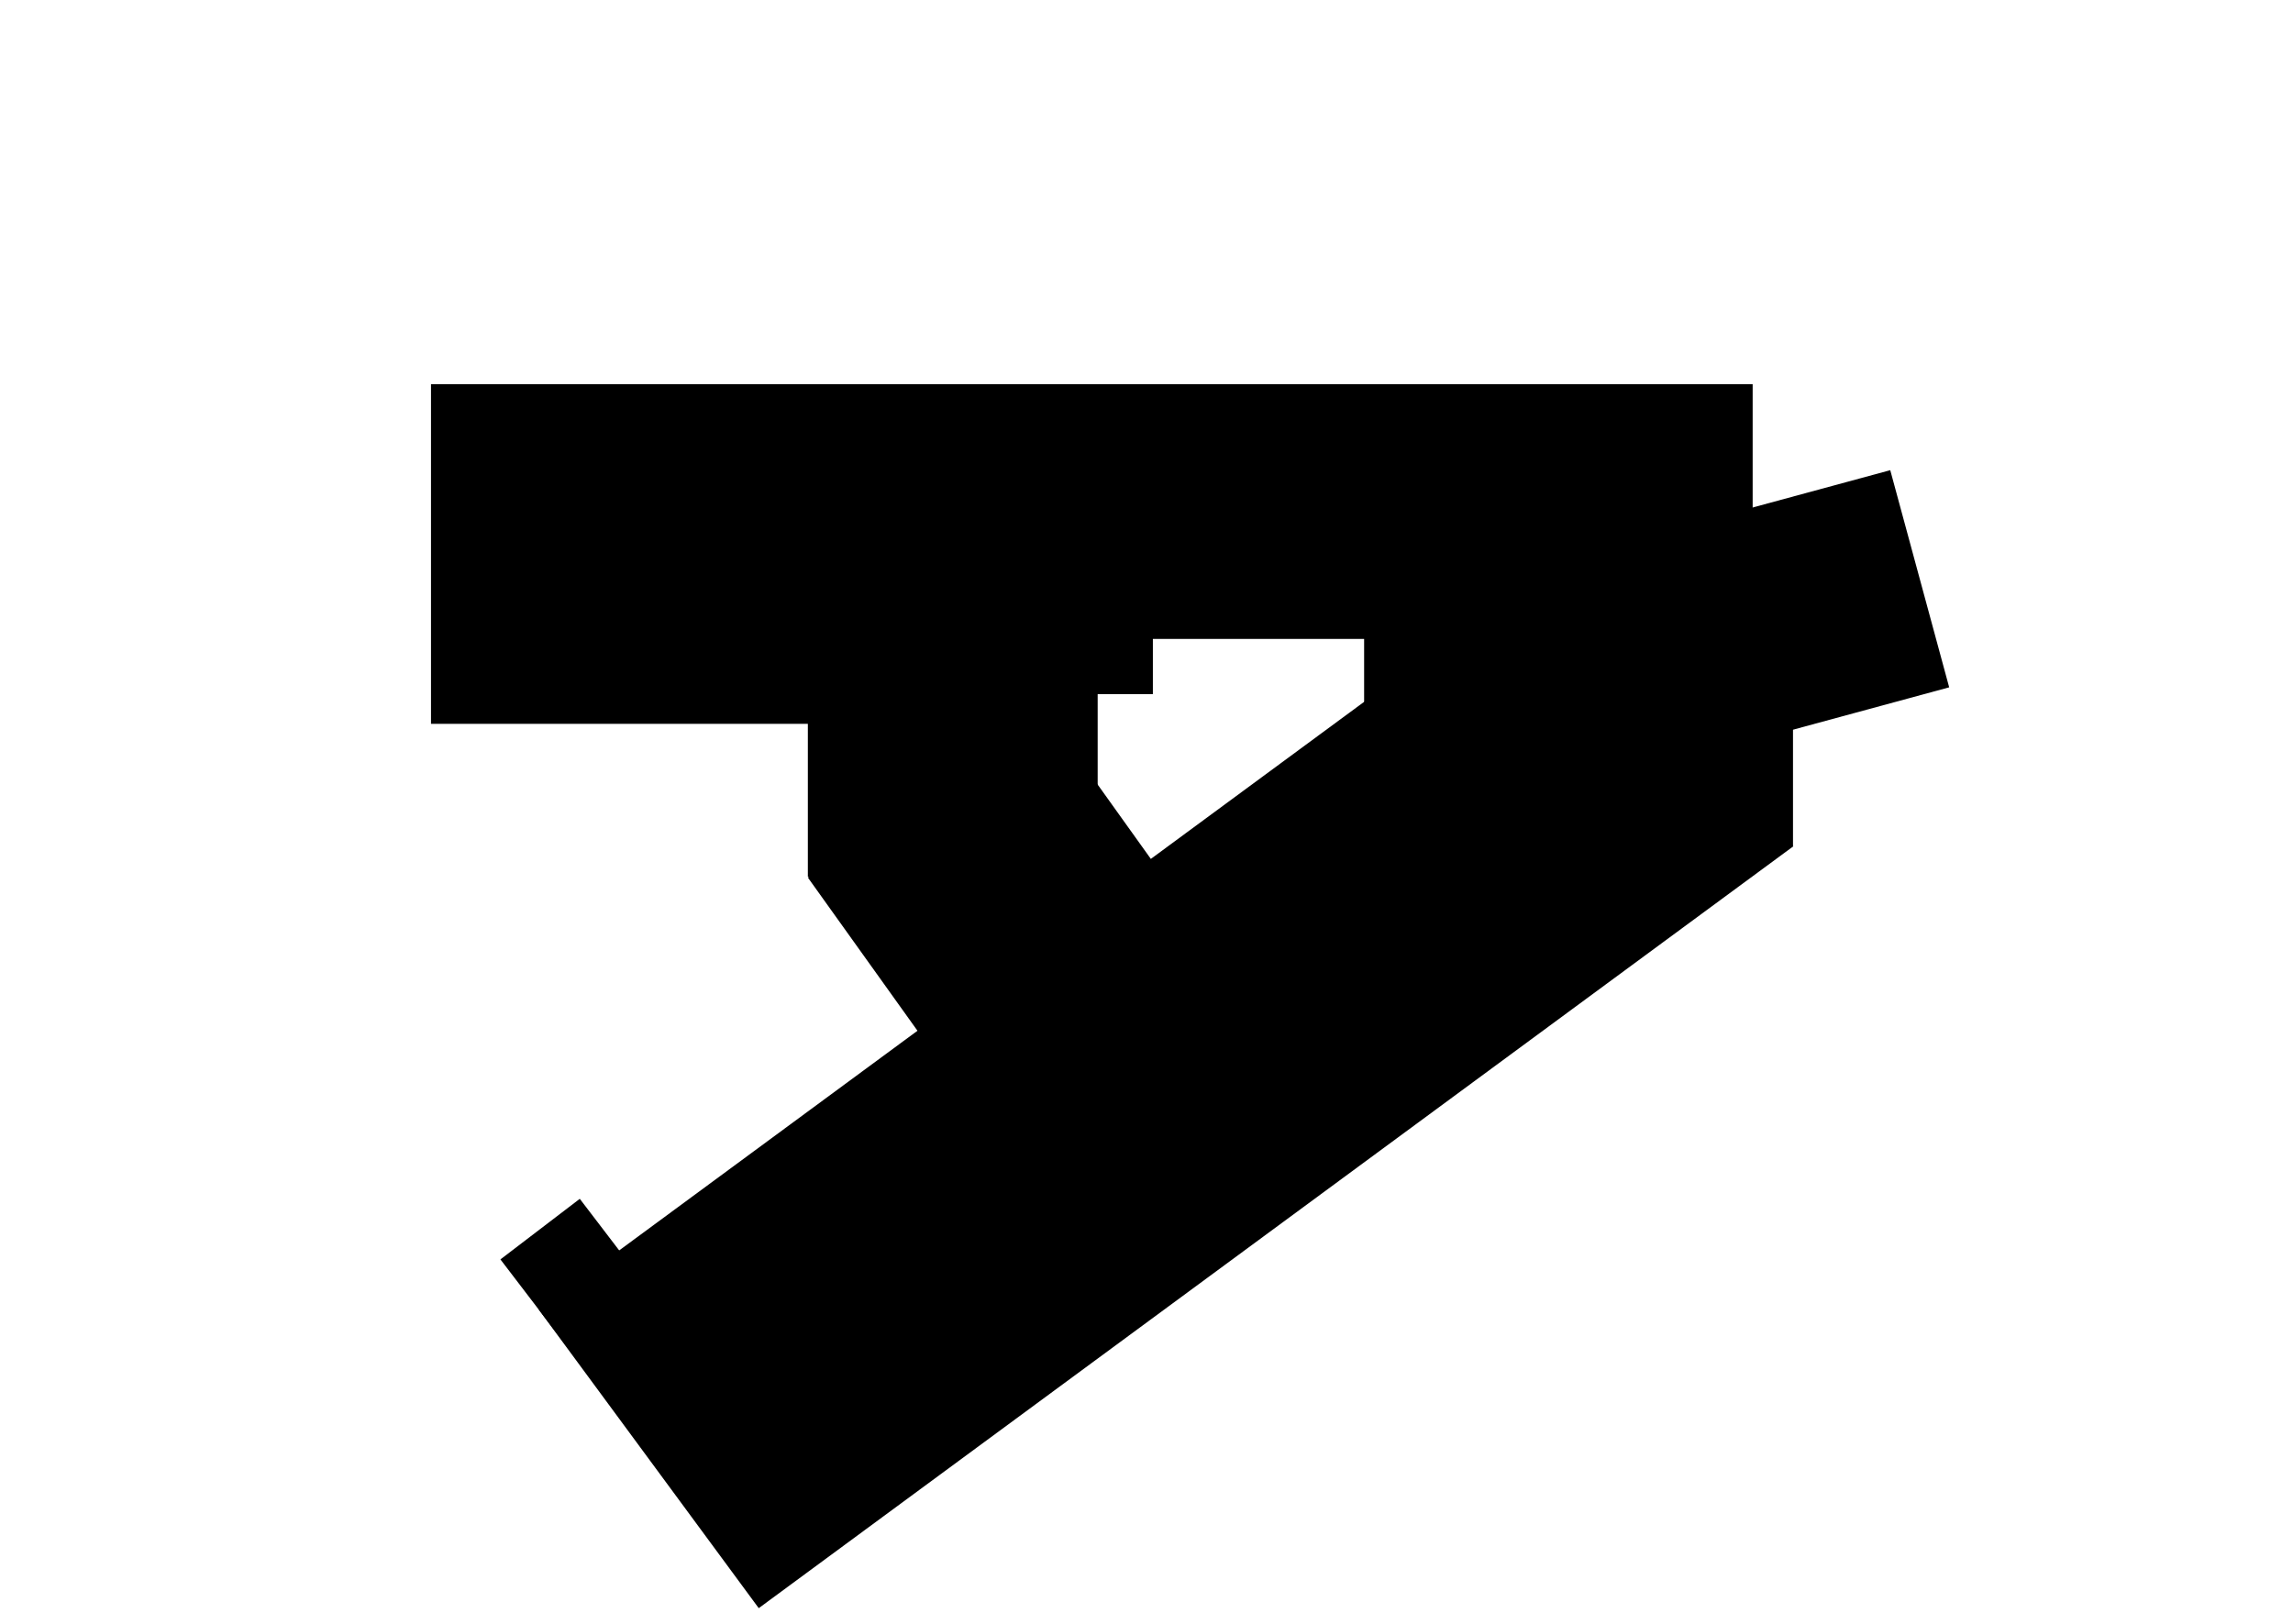
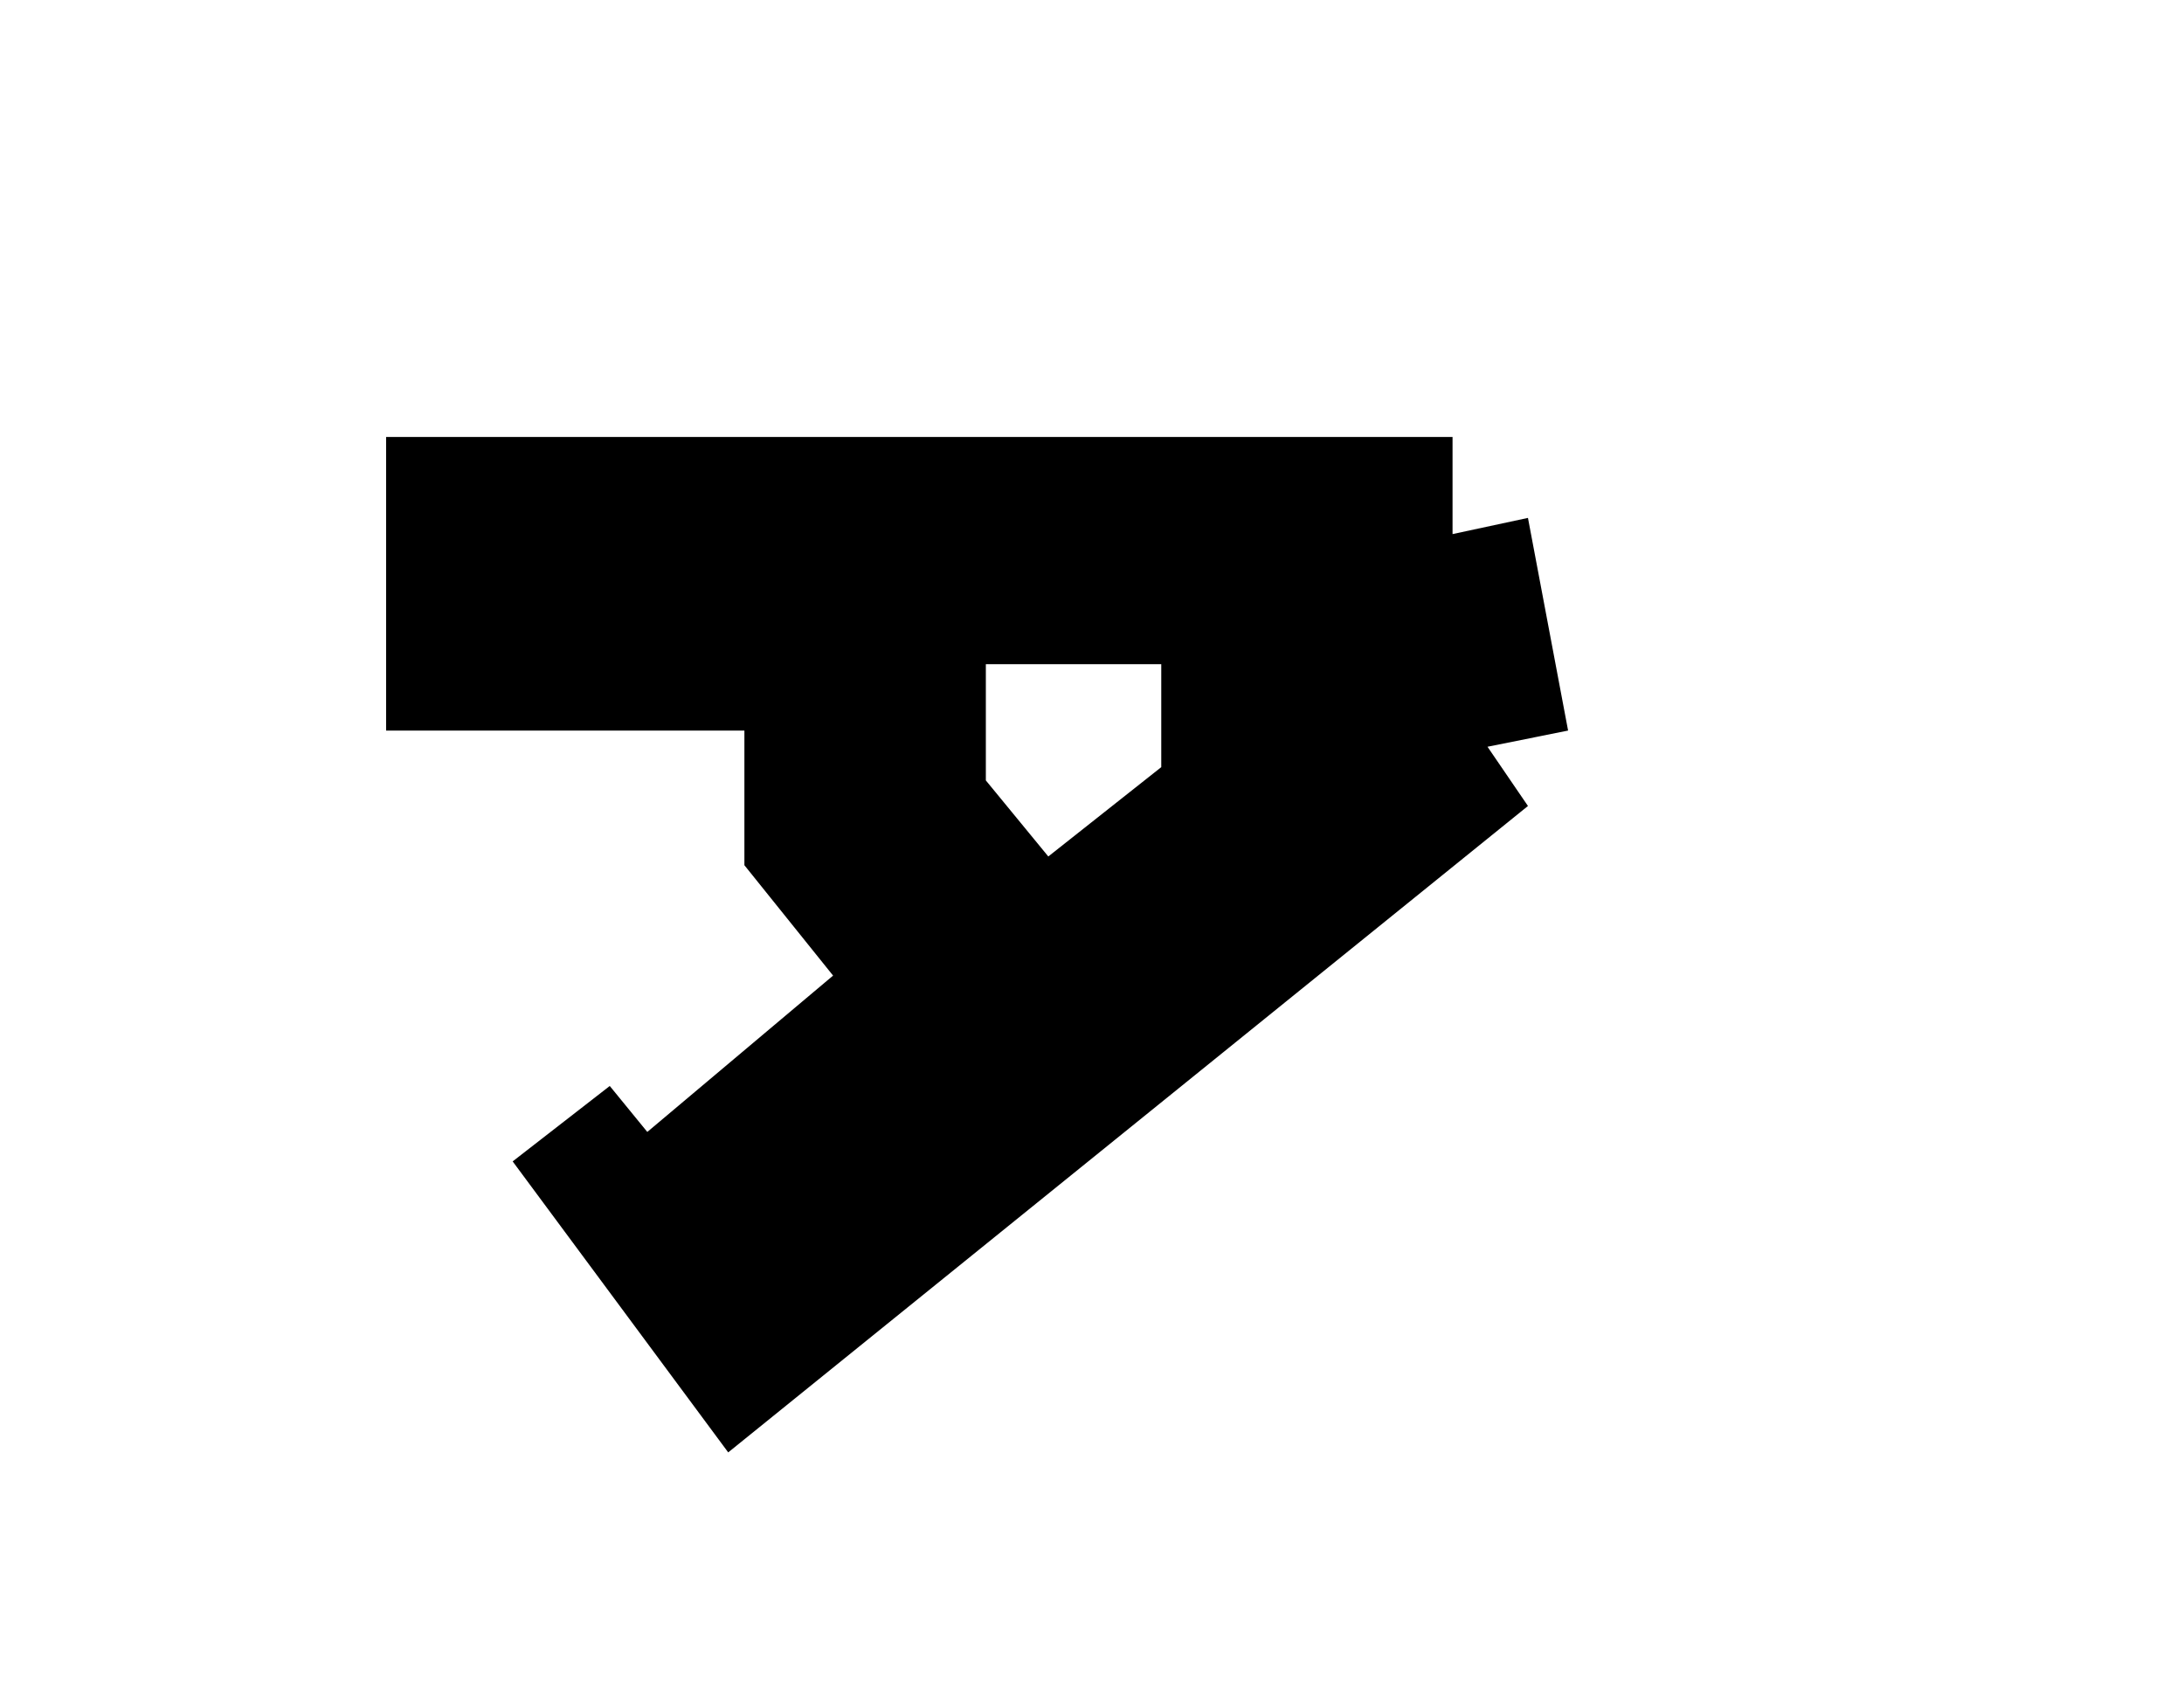
- <svg xmlns="http://www.w3.org/2000/svg" width="2160" height="1530" viewBox="0 0 2160 1530" fill="none">
-   <rect x="406" y="362" width="619" height="320" fill="black" />
-   <rect x="761" y="611" width="273" height="215" fill="black" />
-   <rect x="761" y="826.816" width="273" height="267.836" transform="rotate(-35.5738 761 826.816)" fill="black" />
-   <rect x="934" y="362" width="717" height="240" fill="black" />
-   <rect x="471.398" y="1186.62" width="94.063" height="242.645" transform="rotate(-37.3656 471.398 1186.62)" fill="black" />
-   <rect x="1604" y="490.918" width="183" height="212" transform="rotate(-15.1791 1604 490.918)" fill="black" />
-   <rect x="507.539" y="1233.92" width="1210.34" height="349.368" transform="rotate(-36.3733 507.539 1233.92)" fill="black" />
-   <rect x="1285" y="557" width="404" height="240" fill="black" />
-   <rect x="953" y="414" width="133" height="240" fill="black" />
+ <svg xmlns="http://www.w3.org/2000/svg" width="3374" height="2596" viewBox="0 0 3374 2596" fill="none">
+   <path fill-rule="evenodd" clip-rule="evenodd" d="M596.5 1128.5V675H2244V825L2360.5 800L2422.5 1128.5L2298 1153.5L2360.5 1245L1125 2243.5L792 1794L942 1677.5L1000 1748.5L1287 1507L1150 1336.5V1128.5H596.5ZM1523 1026H1794V1185L1619.5 1323L1523 1205.5V1026Z" fill="black" />
</svg>
